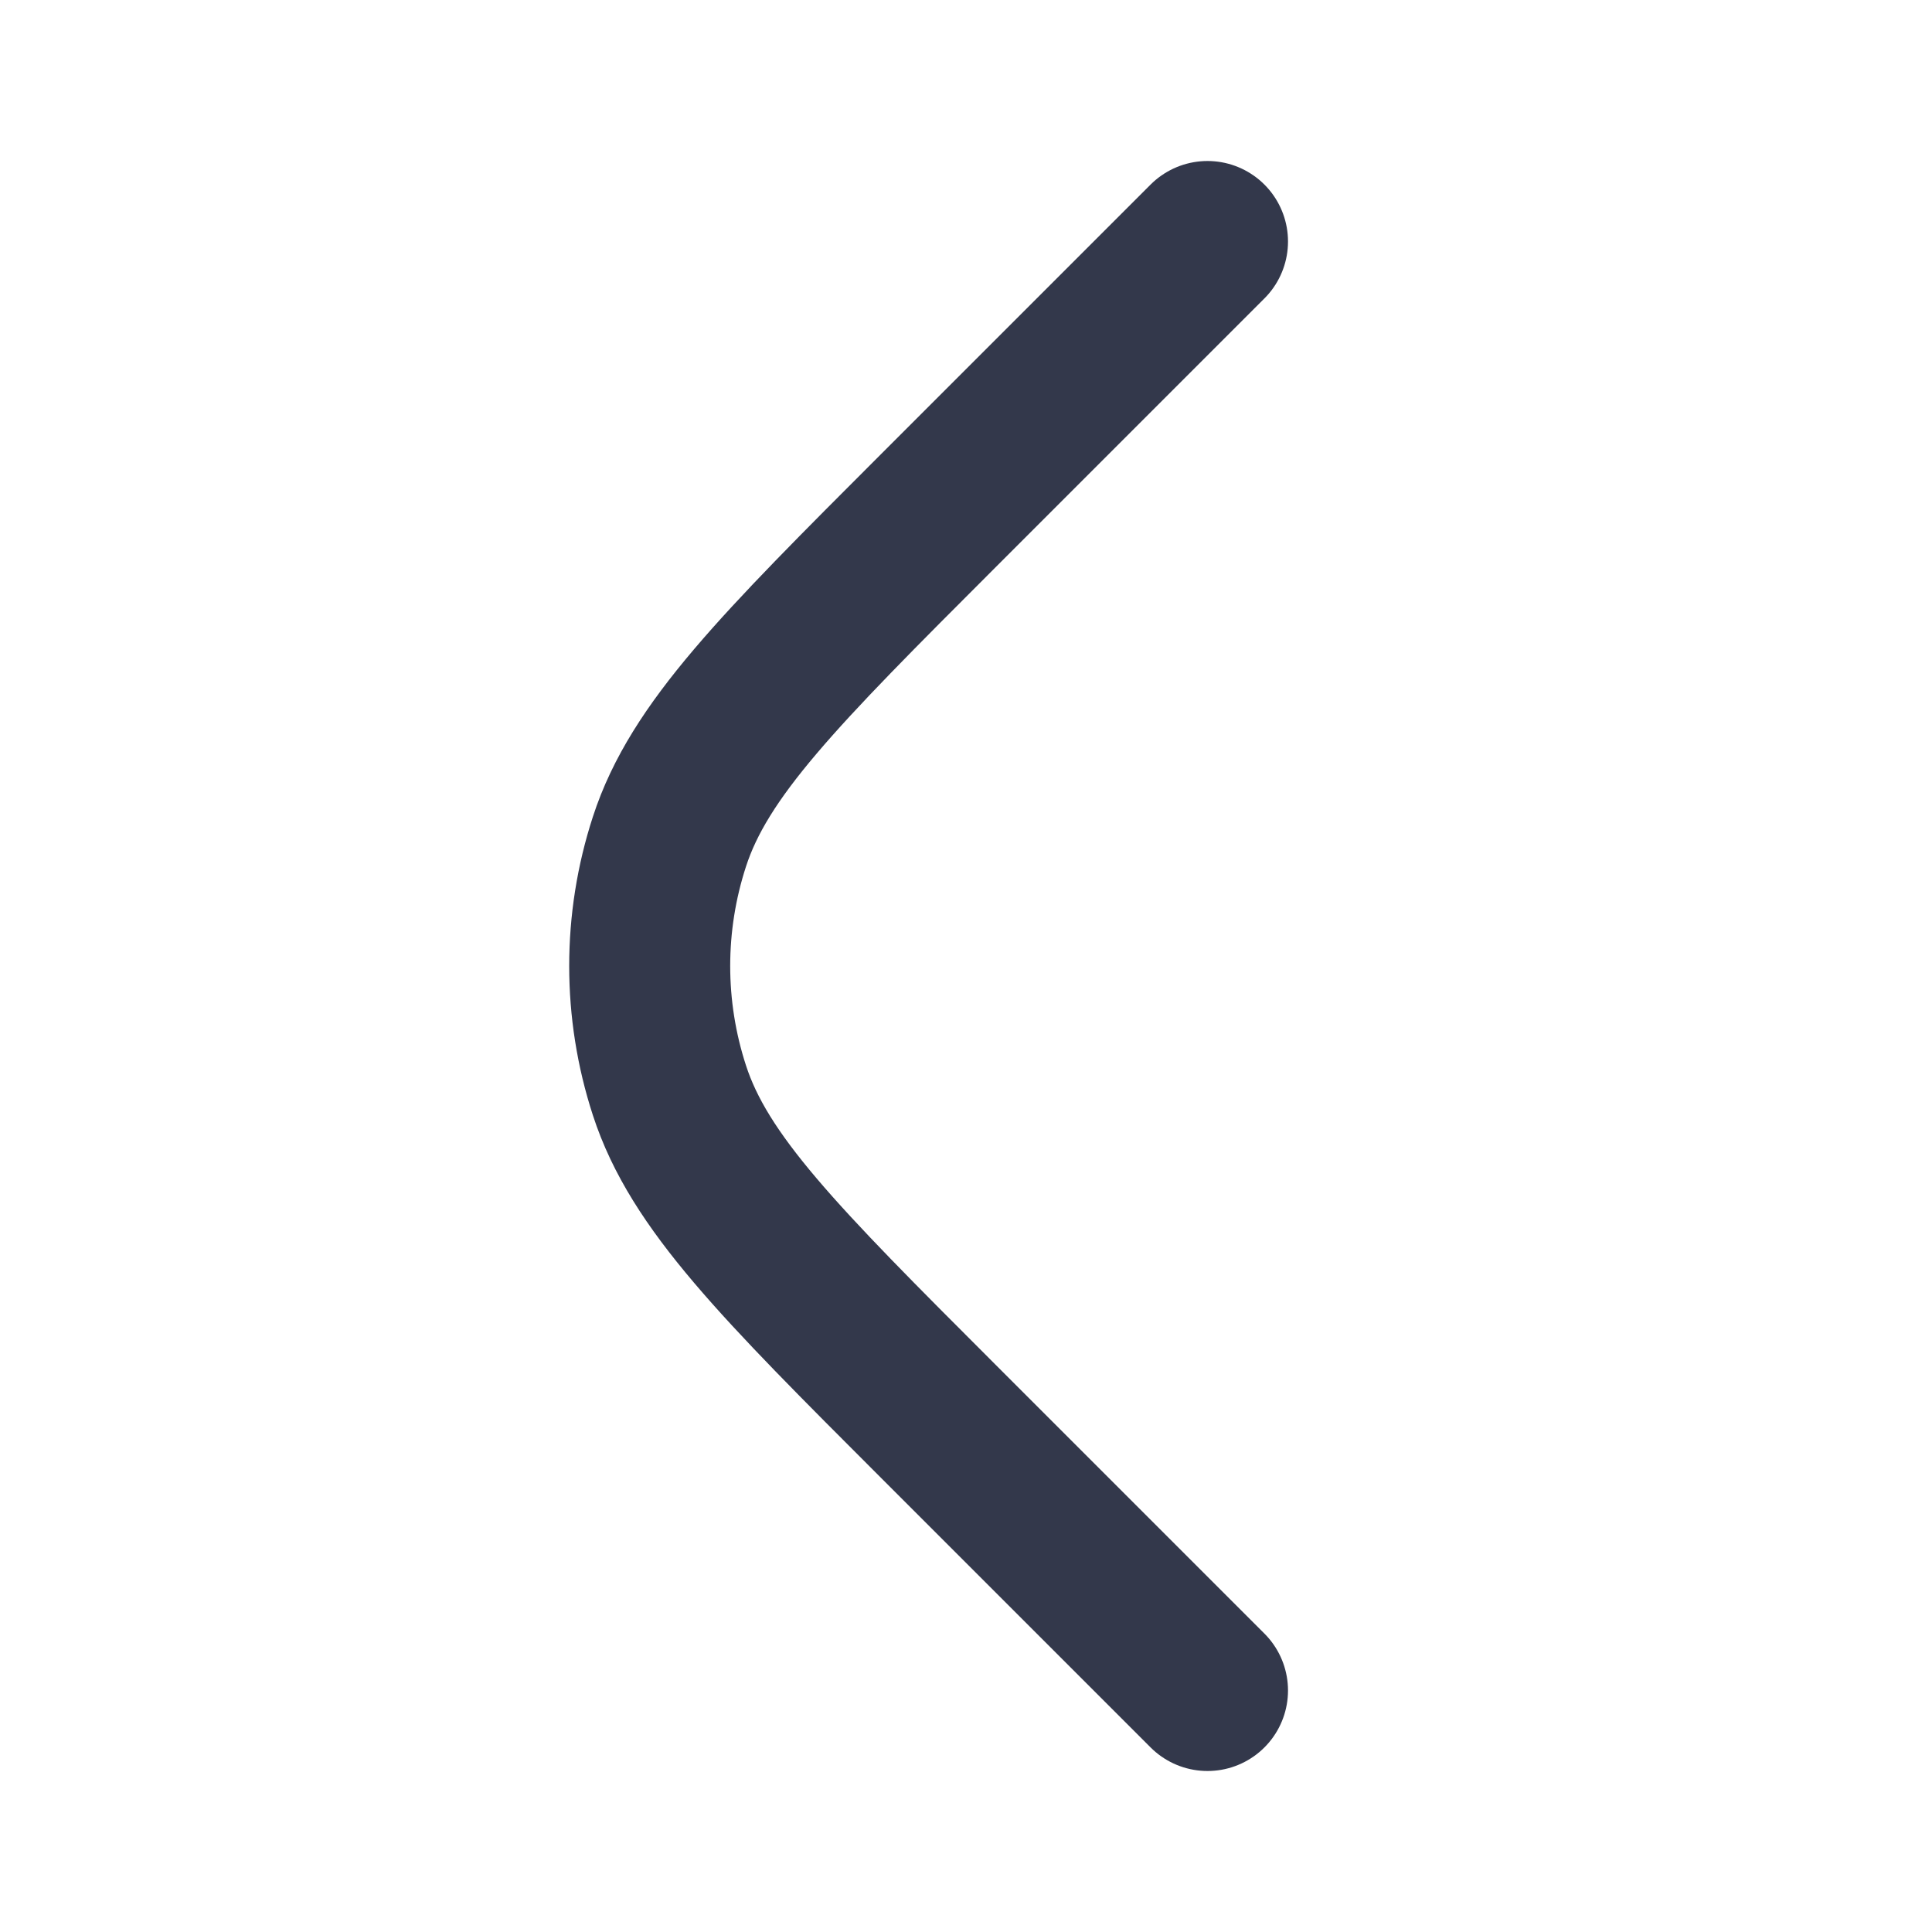
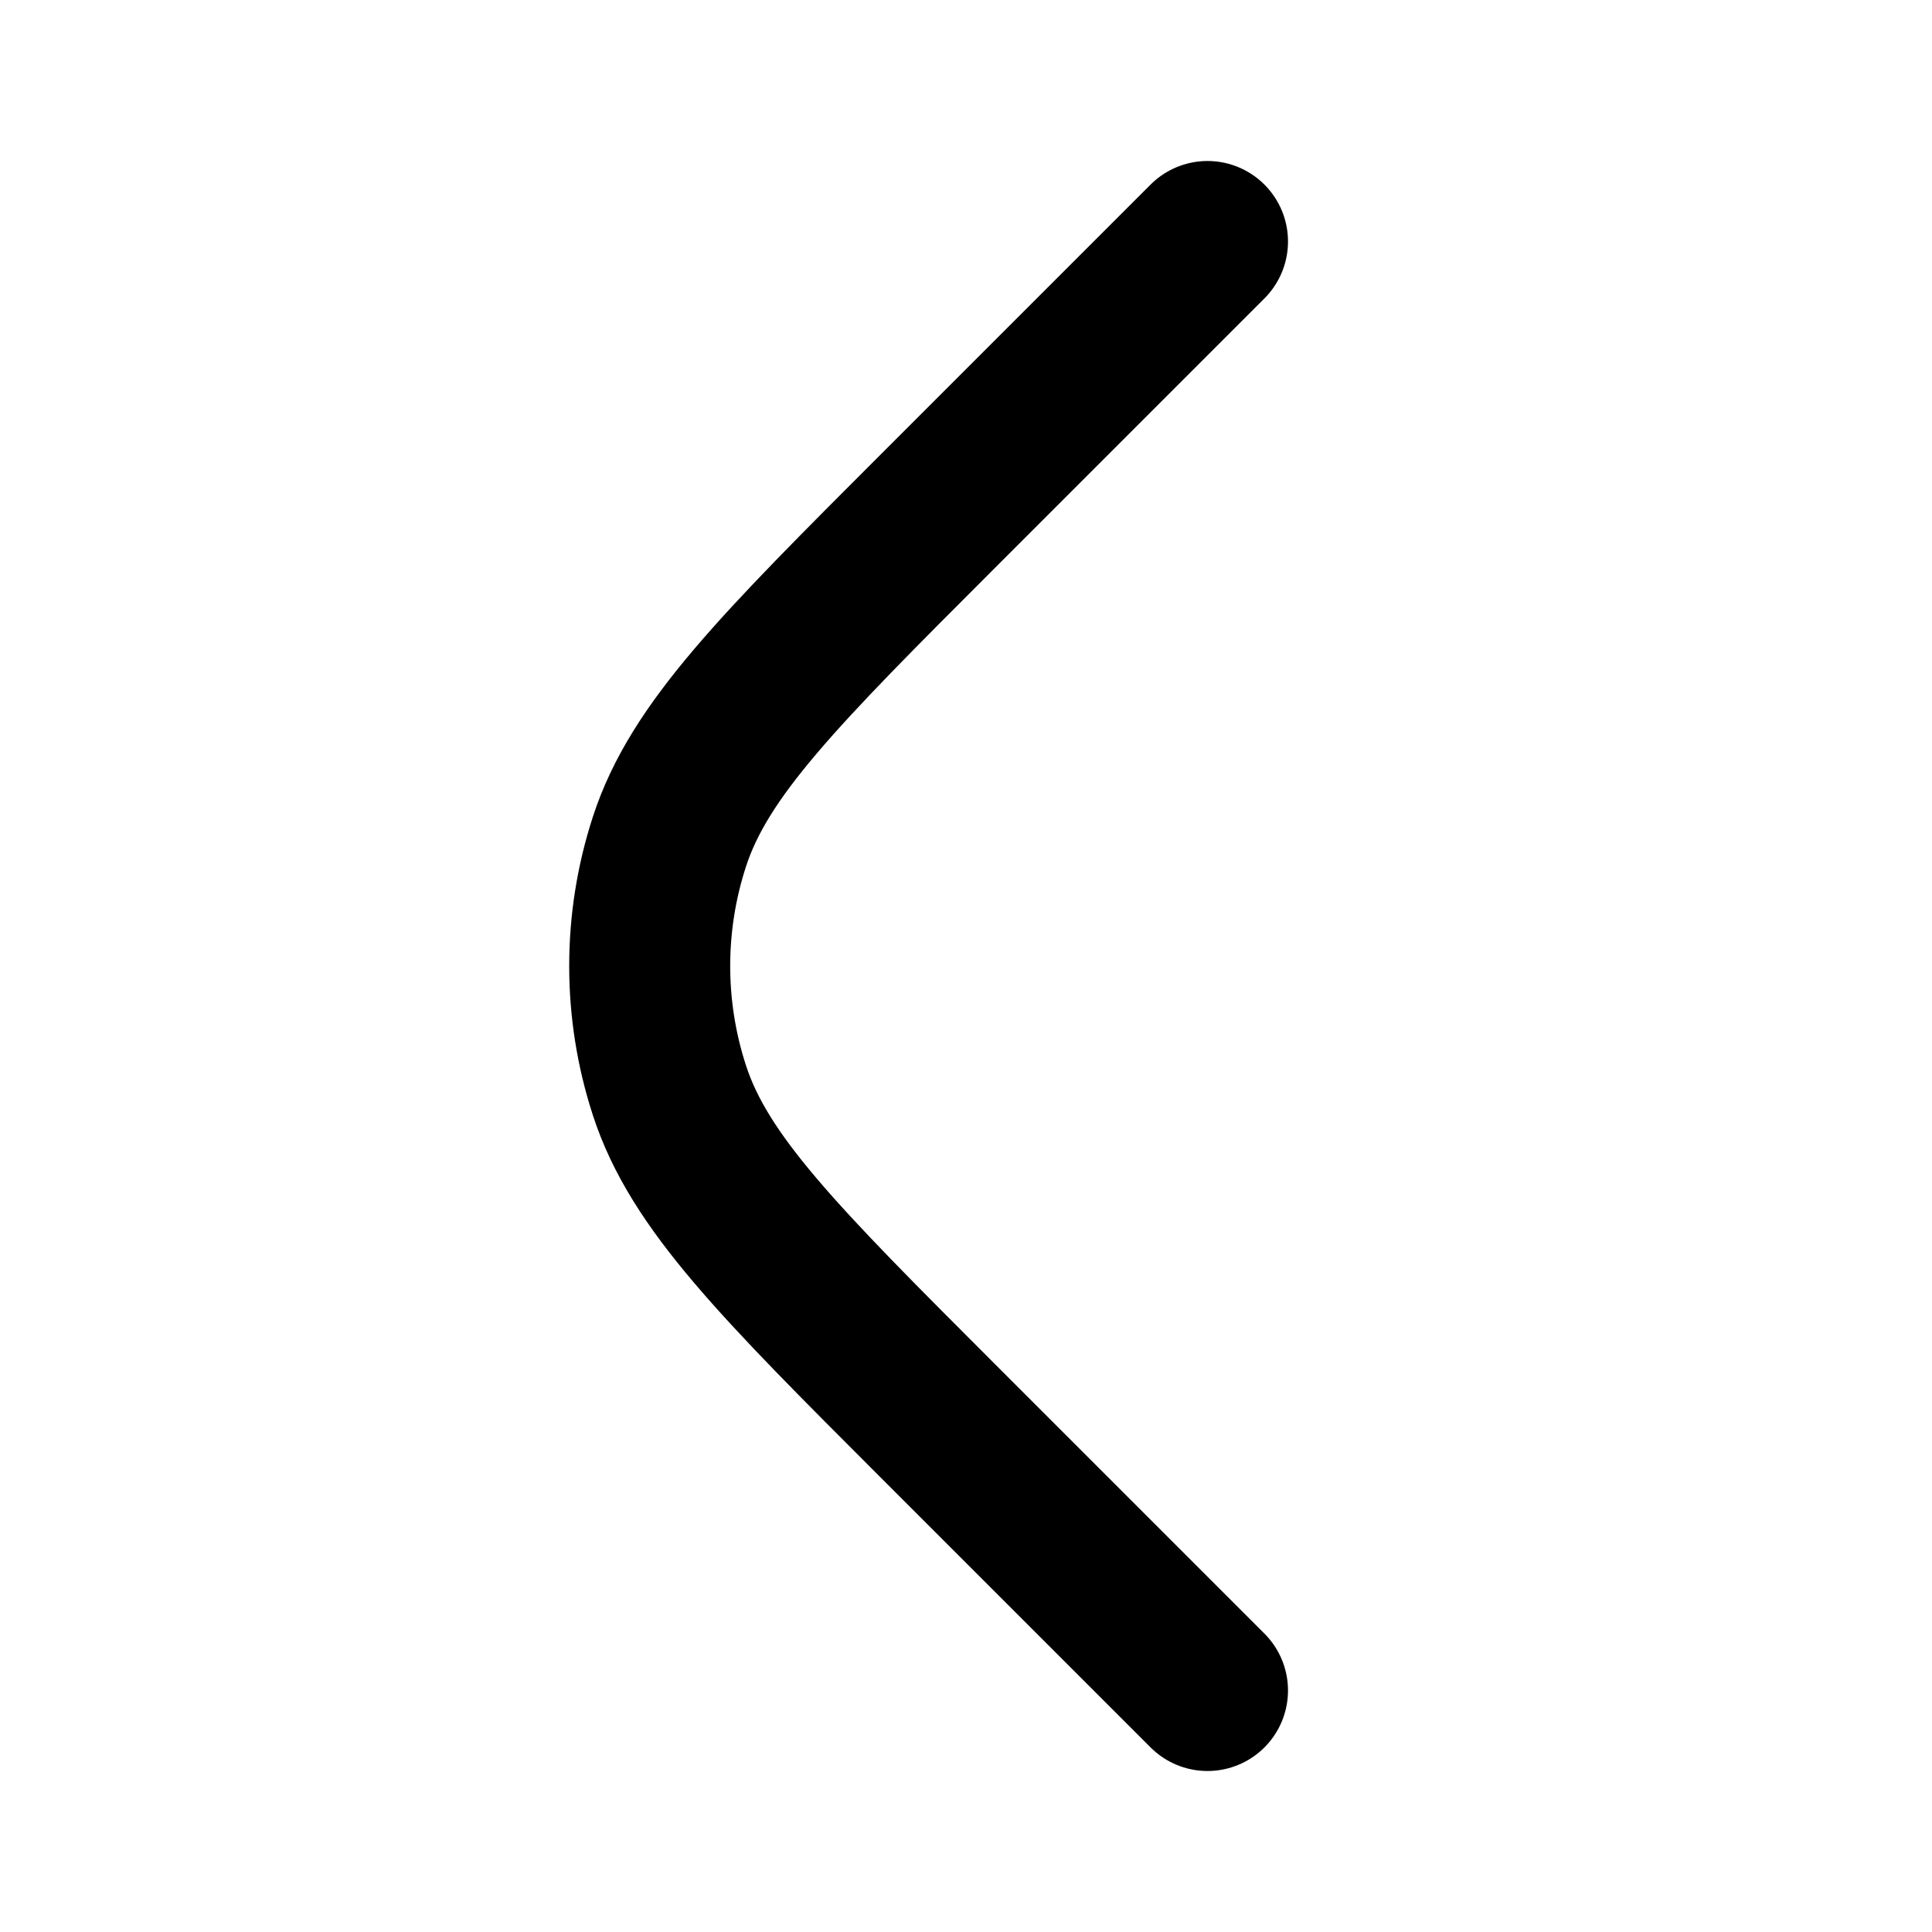
<svg xmlns="http://www.w3.org/2000/svg" width="24" height="24" viewBox="0 0 24 24" fill="none">
-   <path d="M15 3L11.657 6.343C9.677 8.323 8.687 9.313 8.316 10.455C7.989 11.459 7.989 12.541 8.316 13.545C8.687 14.687 9.677 15.677 11.657 17.657L15 21" stroke="#33384B" stroke-width="2" stroke-linecap="round" stroke-linejoin="round" />
+   <path d="M15 3L11.657 6.343C9.677 8.323 8.687 9.313 8.316 10.455C7.989 11.459 7.989 12.541 8.316 13.545C8.687 14.687 9.677 15.677 11.657 17.657L15 21" stroke="currentColor" stroke-width="2" stroke-linecap="round" stroke-linejoin="round" />
</svg>
